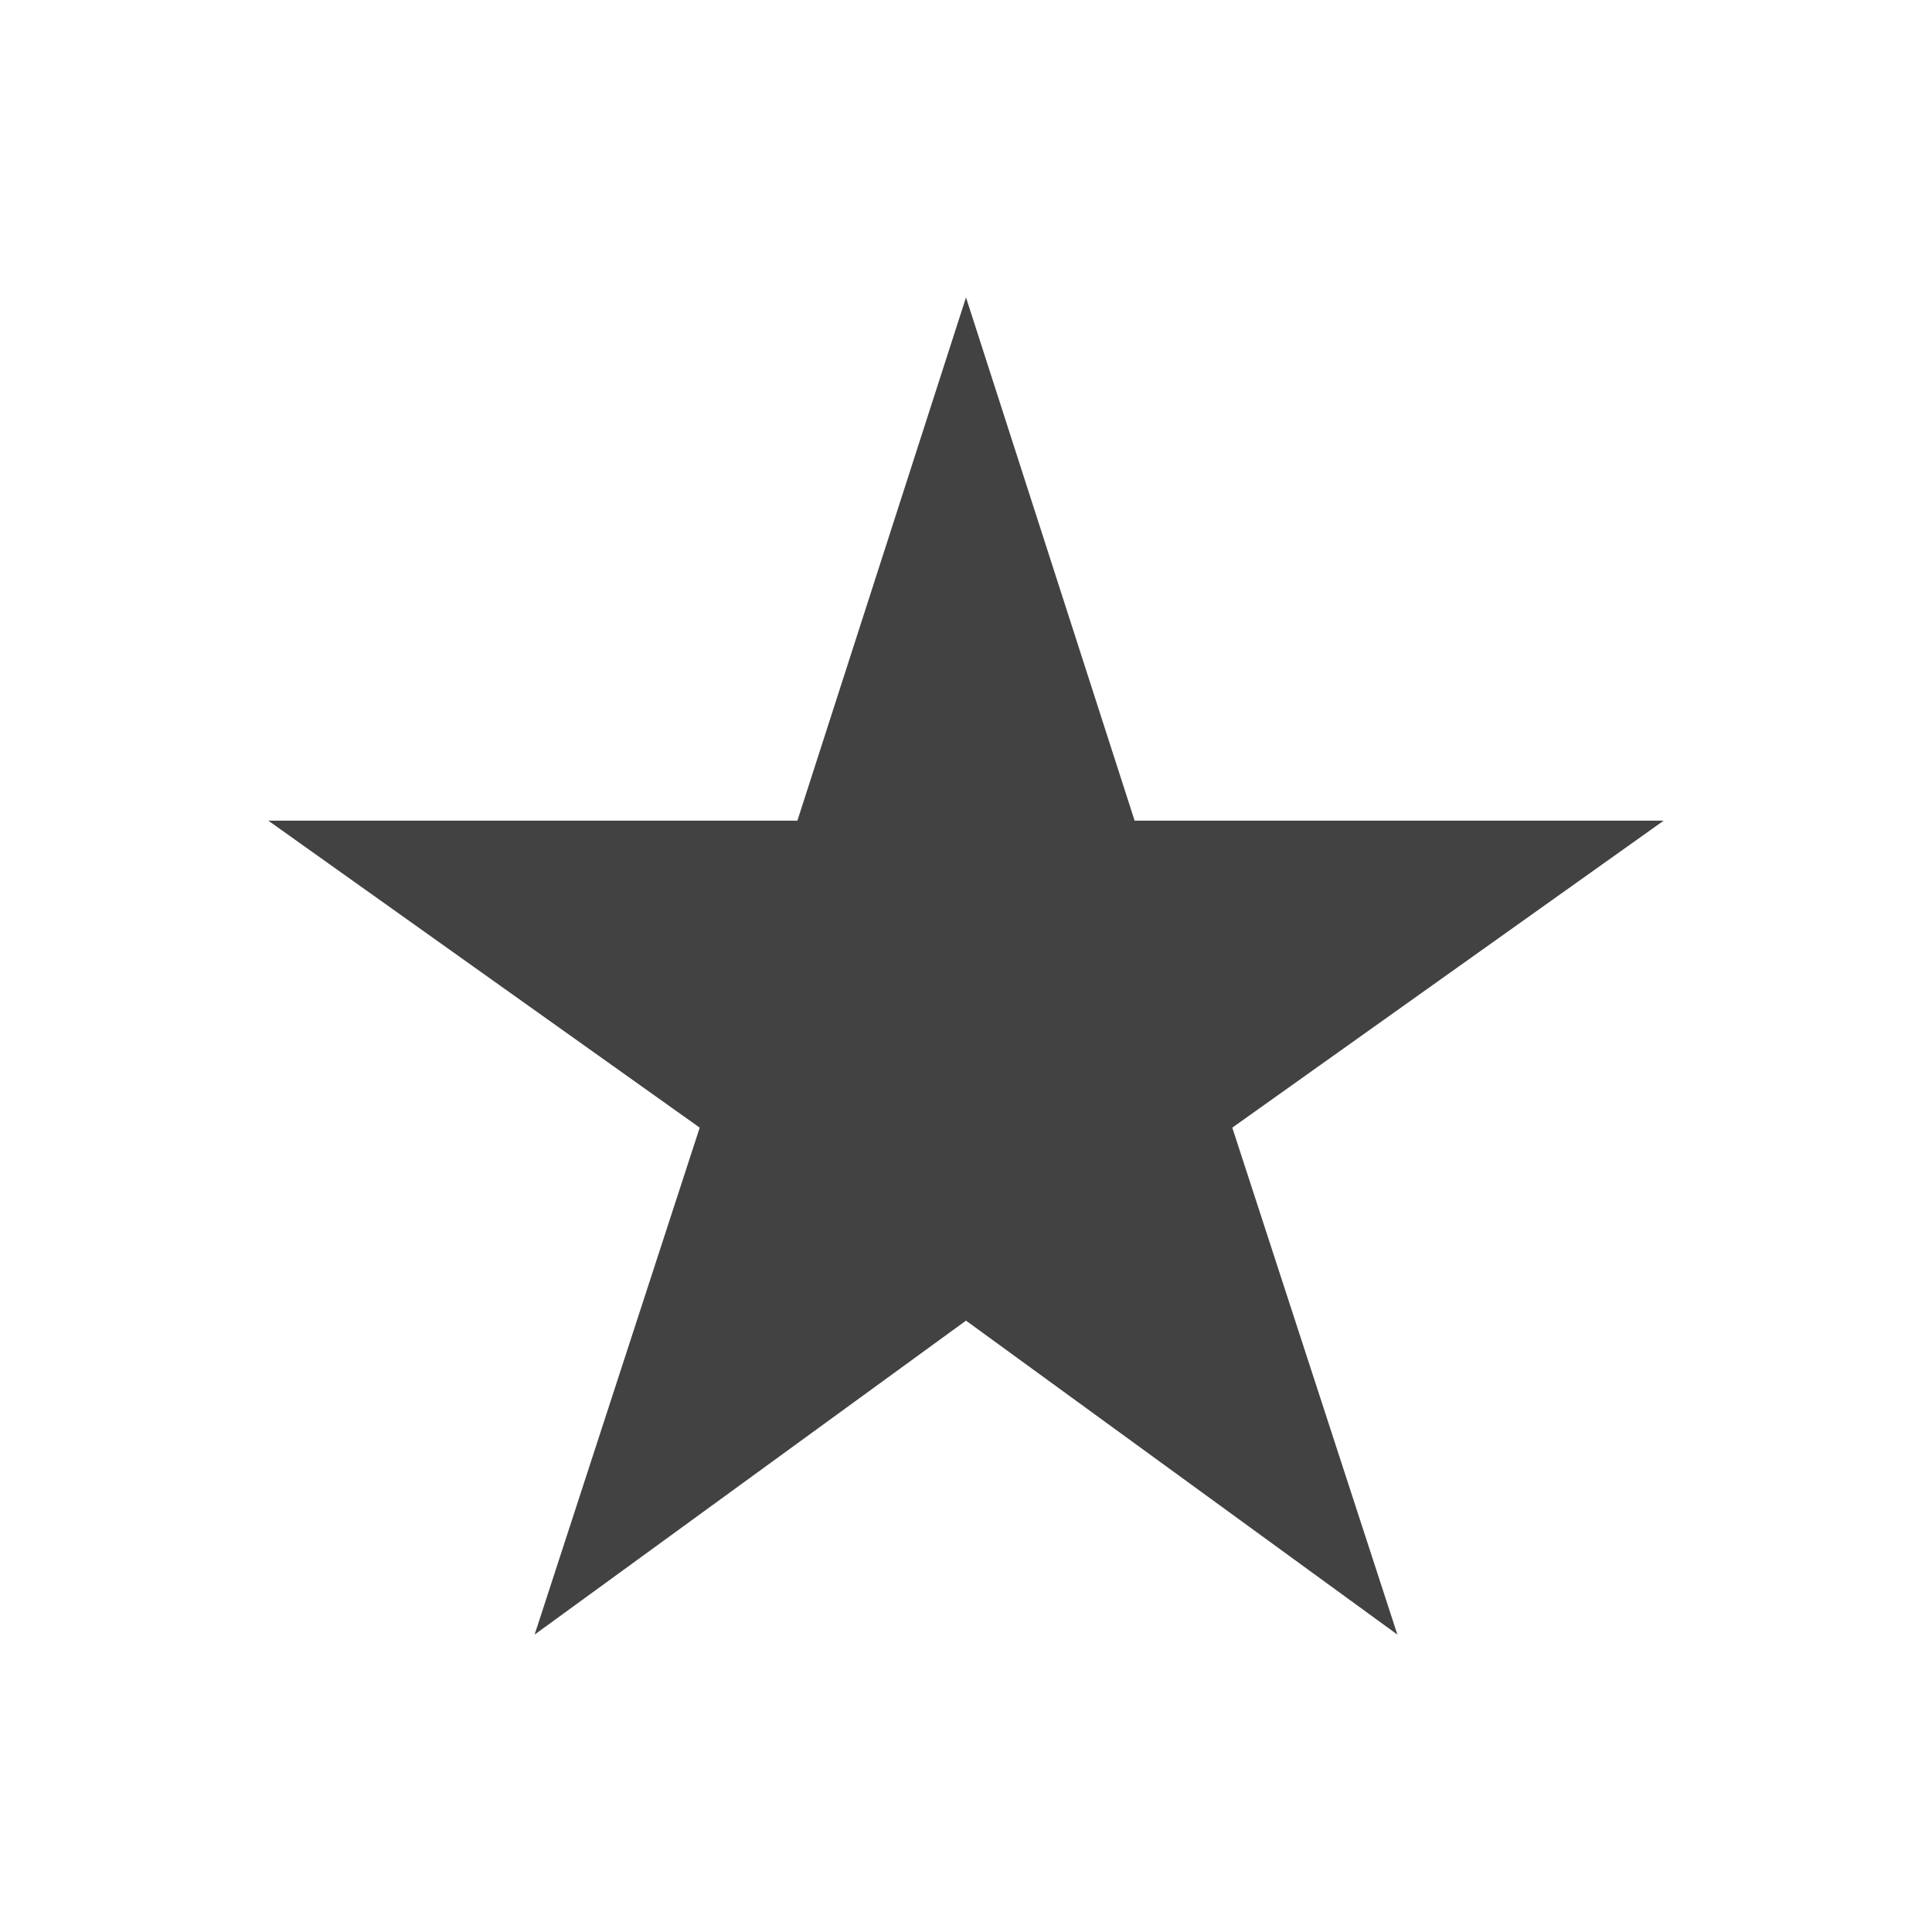
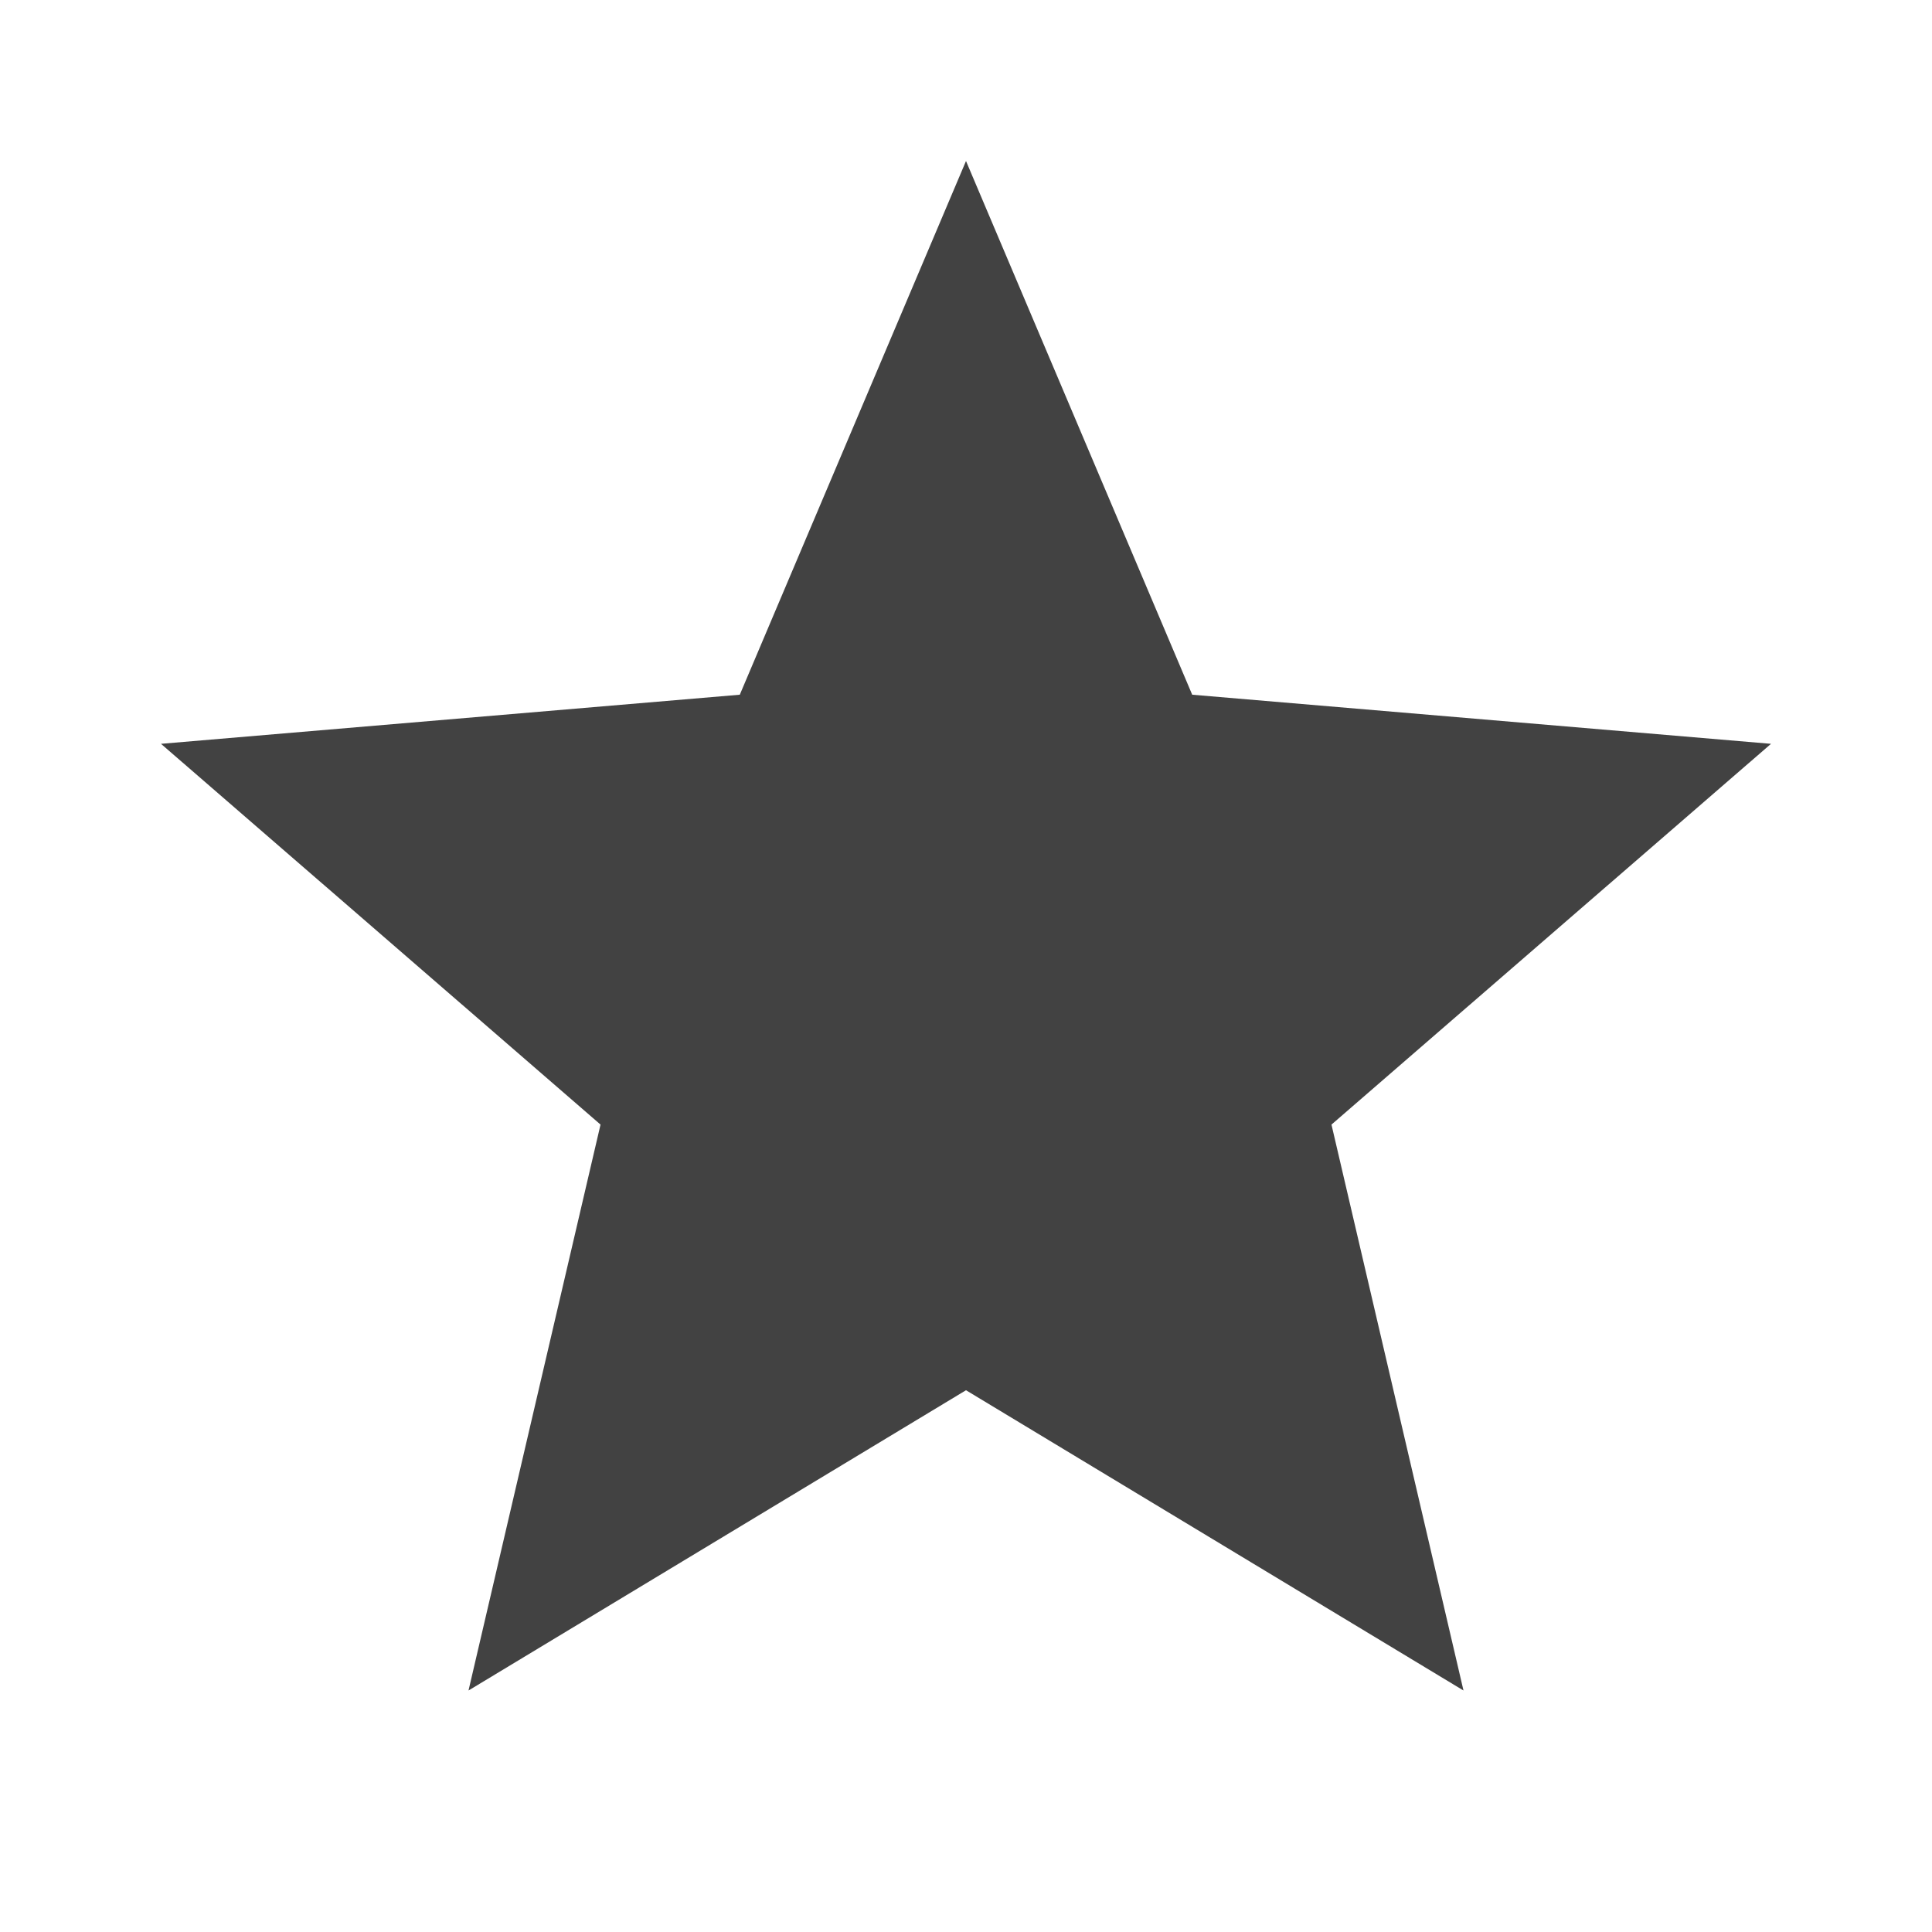
- <svg xmlns="http://www.w3.org/2000/svg" fill="#000000" height="18" viewBox="0 0 18 18" width="18" id="svg2" version="1.1">
-   <defs id="defs10" />
-   <path d="m 9,12.304 4.019,2.925 L 11.481,10.506 15.5,7.646 l -4.929,0 L 9,2.771 7.429,7.646 2.5,7.646 6.519,10.506 4.981,15.229 Z" id="path4" style="fill:#424242;fill-opacity:1" />
-   <path d="M0 0h18v18H0z" fill="none" id="path6" />
+ <svg xmlns="http://www.w3.org/2000/svg" fill="#424242" height="24" viewBox="0 0 24 24" width="24">
+   <path d="M12 17.27L18.18 21l-1.64-7.03L22 9.24l-7.19-.61L12 2 9.19 8.63 2 9.24l5.46 4.73L5.82 21z" />
</svg>
